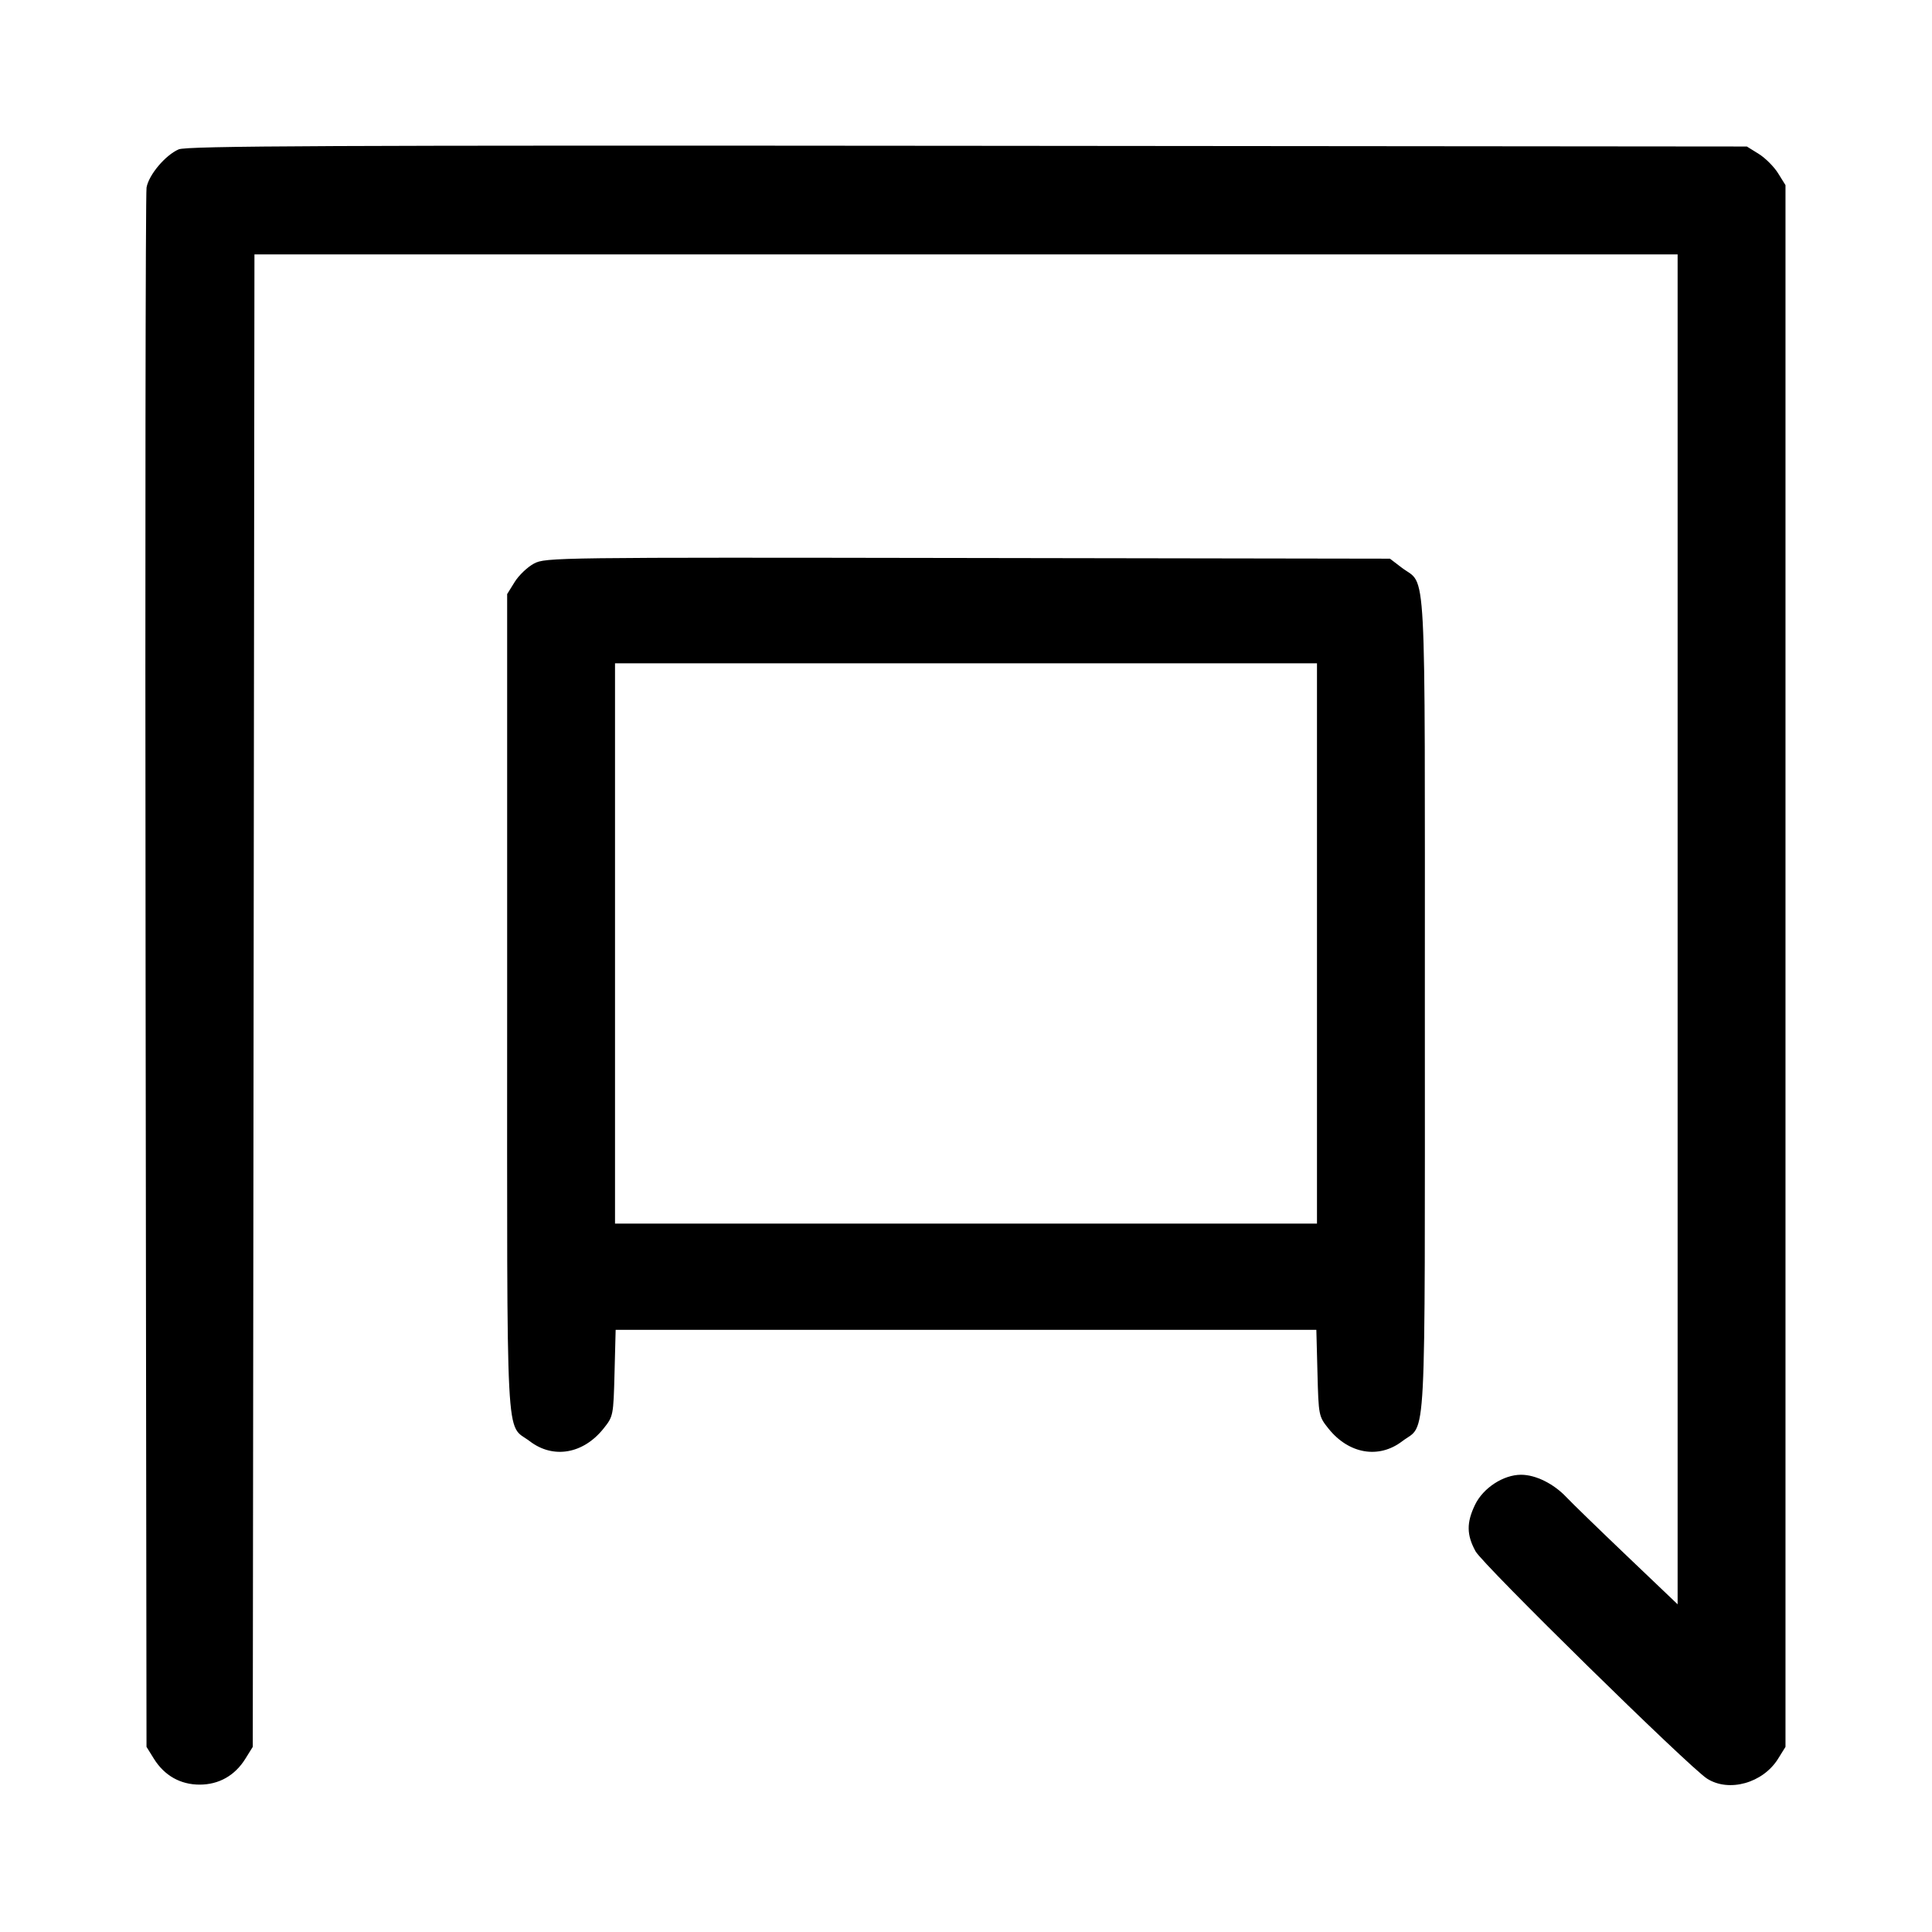
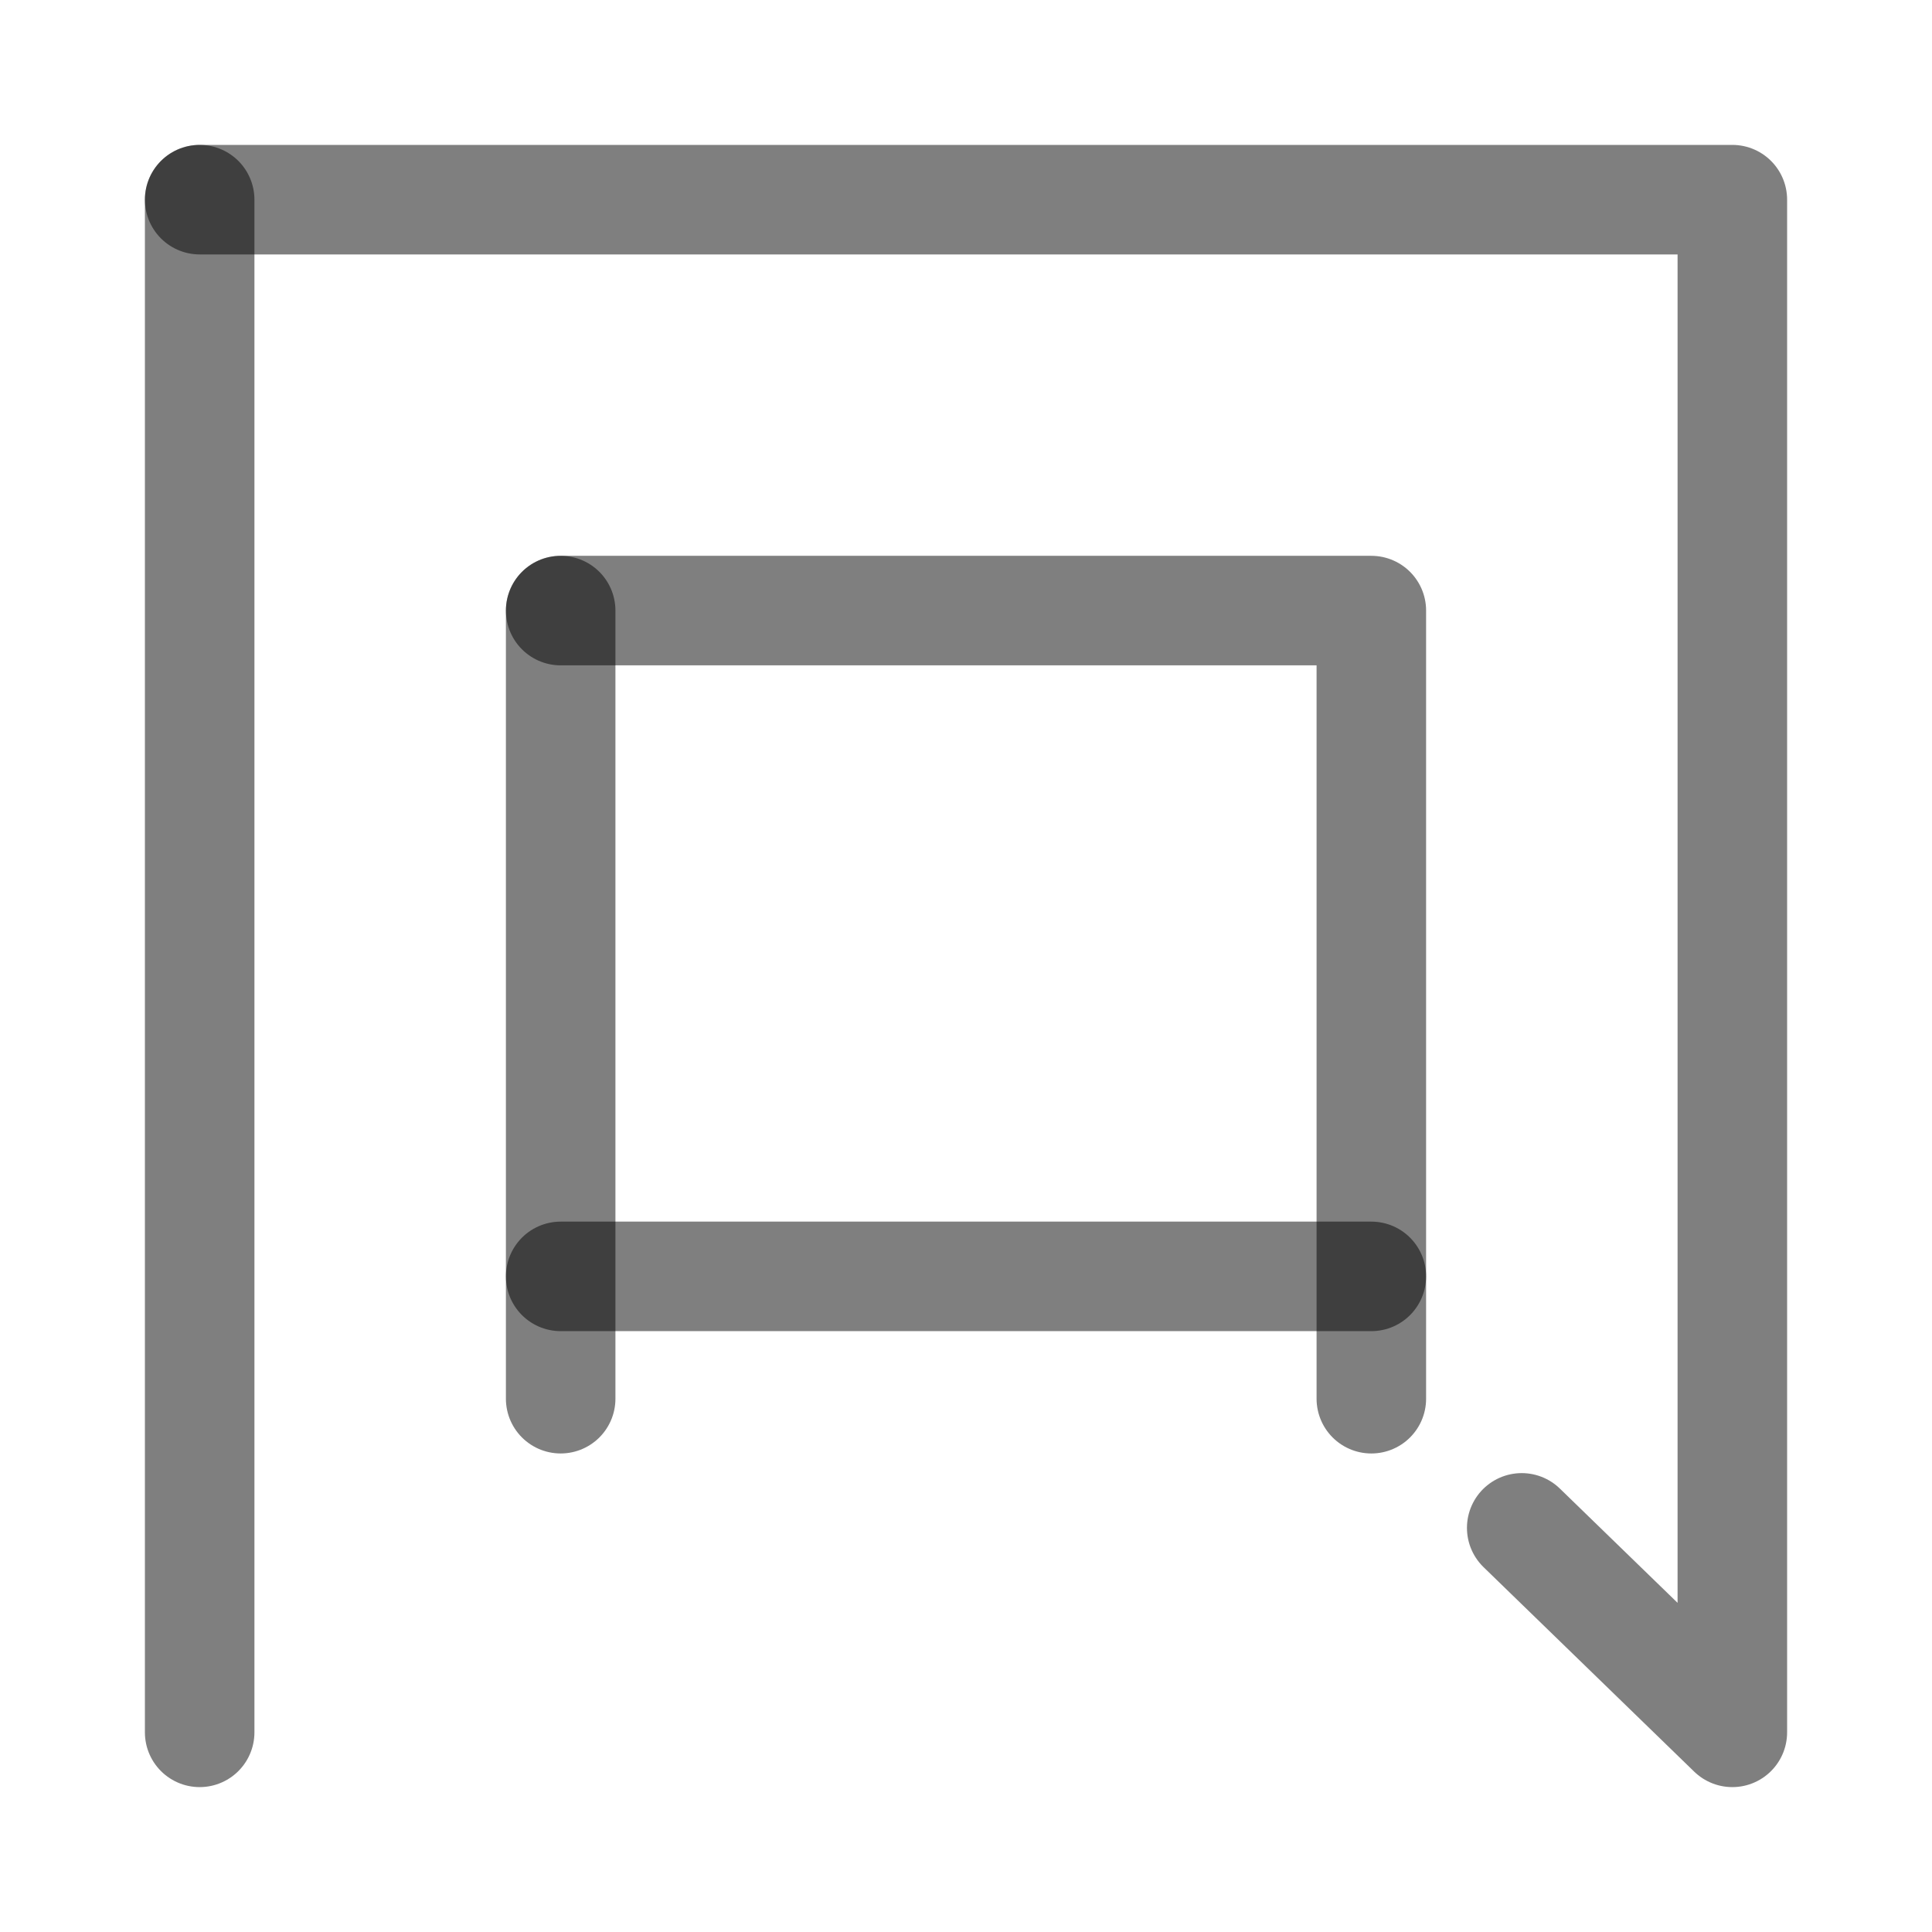
- <svg xmlns="http://www.w3.org/2000/svg" width="1000" height="1000" viewBox="0 0 1000 1000" version="1.1" id="svg5">
-   <path d="M92.469 77.314 C 85.560 80.336,77.034 90.463,75.854 97.048 C 75.317 100.046,75.092 282.875,75.355 503.333 L 75.833 904.167 79.667 910.333 C 85.076 919.031,93.362 923.718,103.333 923.718 C 113.304 923.718,121.590 919.031,126.999 910.333 L 130.833 904.167 131.267 517.917 L 131.702 131.667 500.017 131.667 L 868.333 131.667 868.333 481.026 L 868.333 830.386 842.083 805.352 C 827.646 791.583,813.583 777.927,810.833 775.006 C 804.195 767.954,794.877 763.333,787.296 763.333 C 778.159 763.333,767.701 770.144,763.493 778.836 C 759.011 788.096,759.078 794.465,763.750 802.966 C 767.546 809.873,874.285 914.683,883.559 920.609 C 894.892 927.851,912.499 922.931,920.333 910.333 L 924.167 904.167 924.167 500.000 L 924.167 95.833 920.333 89.667 C 918.224 86.276,913.724 81.776,910.333 79.667 L 904.167 75.833 500.833 75.473 C 169.700 75.177,96.599 75.507,92.469 77.314 M276.413 291.686 C 273.065 293.461,268.565 297.745,266.413 301.206 L 262.500 307.500 262.500 519.167 C 262.500 755.732,261.494 736.280,274.235 745.999 C 286.358 755.245,301.874 752.574,312.381 739.431 C 317.436 733.109,317.507 732.749,318.080 710.681 L 318.660 688.333 500.000 688.333 L 681.340 688.333 681.920 710.681 C 682.493 732.749,682.564 733.109,687.619 739.431 C 698.126 752.574,713.642 755.245,725.765 745.999 C 738.505 736.281,737.500 755.632,737.500 520.000 C 737.500 284.047,738.541 303.746,725.548 293.836 L 719.427 289.167 500.963 288.814 C 287.771 288.469,282.353 288.538,276.413 291.686 M681.667 488.333 L 681.667 633.333 500.000 633.333 L 318.333 633.333 318.333 488.333 L 318.333 343.333 500.000 343.333 L 681.667 343.333 681.667 488.333 " stroke="none" fill-rule="evenodd" fill="black" />
+ <svg xmlns="http://www.w3.org/2000/svg" width="1000" height="1000" viewBox="0 0 264.583 264.583" version="1.1" id="svg5">
+   <defs id="defs2" />
+   <path style="fill:none;fill-opacity:1;stroke:#000000;stroke-width:15;stroke-linecap:round;stroke-linejoin:round;stroke-dasharray:none;stroke-opacity:0.5" d="M 27.344,27.344 V 237.24" id="path3677" />
+   <path style="fill:none;fill-opacity:1;stroke:#000000;stroke-width:15;stroke-linecap:round;stroke-linejoin:round;stroke-dasharray:none;stroke-opacity:0.5" d="M 27.344,27.344 H 237.24 V 237.24 l -28.844,-28.001" id="path3681" />
+   <path style="fill:none;fill-opacity:1;stroke:#000000;stroke-width:15;stroke-linecap:round;stroke-linejoin:round;stroke-dasharray:none;stroke-opacity:0.5" d="M 76.782,83.618 V 191.549" id="path2437" />
+   <path style="fill:none;fill-opacity:1;stroke:#000000;stroke-width:15;stroke-linecap:round;stroke-linejoin:round;stroke-dasharray:none;stroke-opacity:0.5" d="M 76.782,83.618 H 187.801 v 107.932" id="path2443" />
+   <path style="fill:none;fill-opacity:1;stroke:#000000;stroke-width:15;stroke-linecap:round;stroke-linejoin:round;stroke-dasharray:none;stroke-opacity:0.5" d="M 187.801,174.797 H 76.782" id="path2445" />
</svg>
